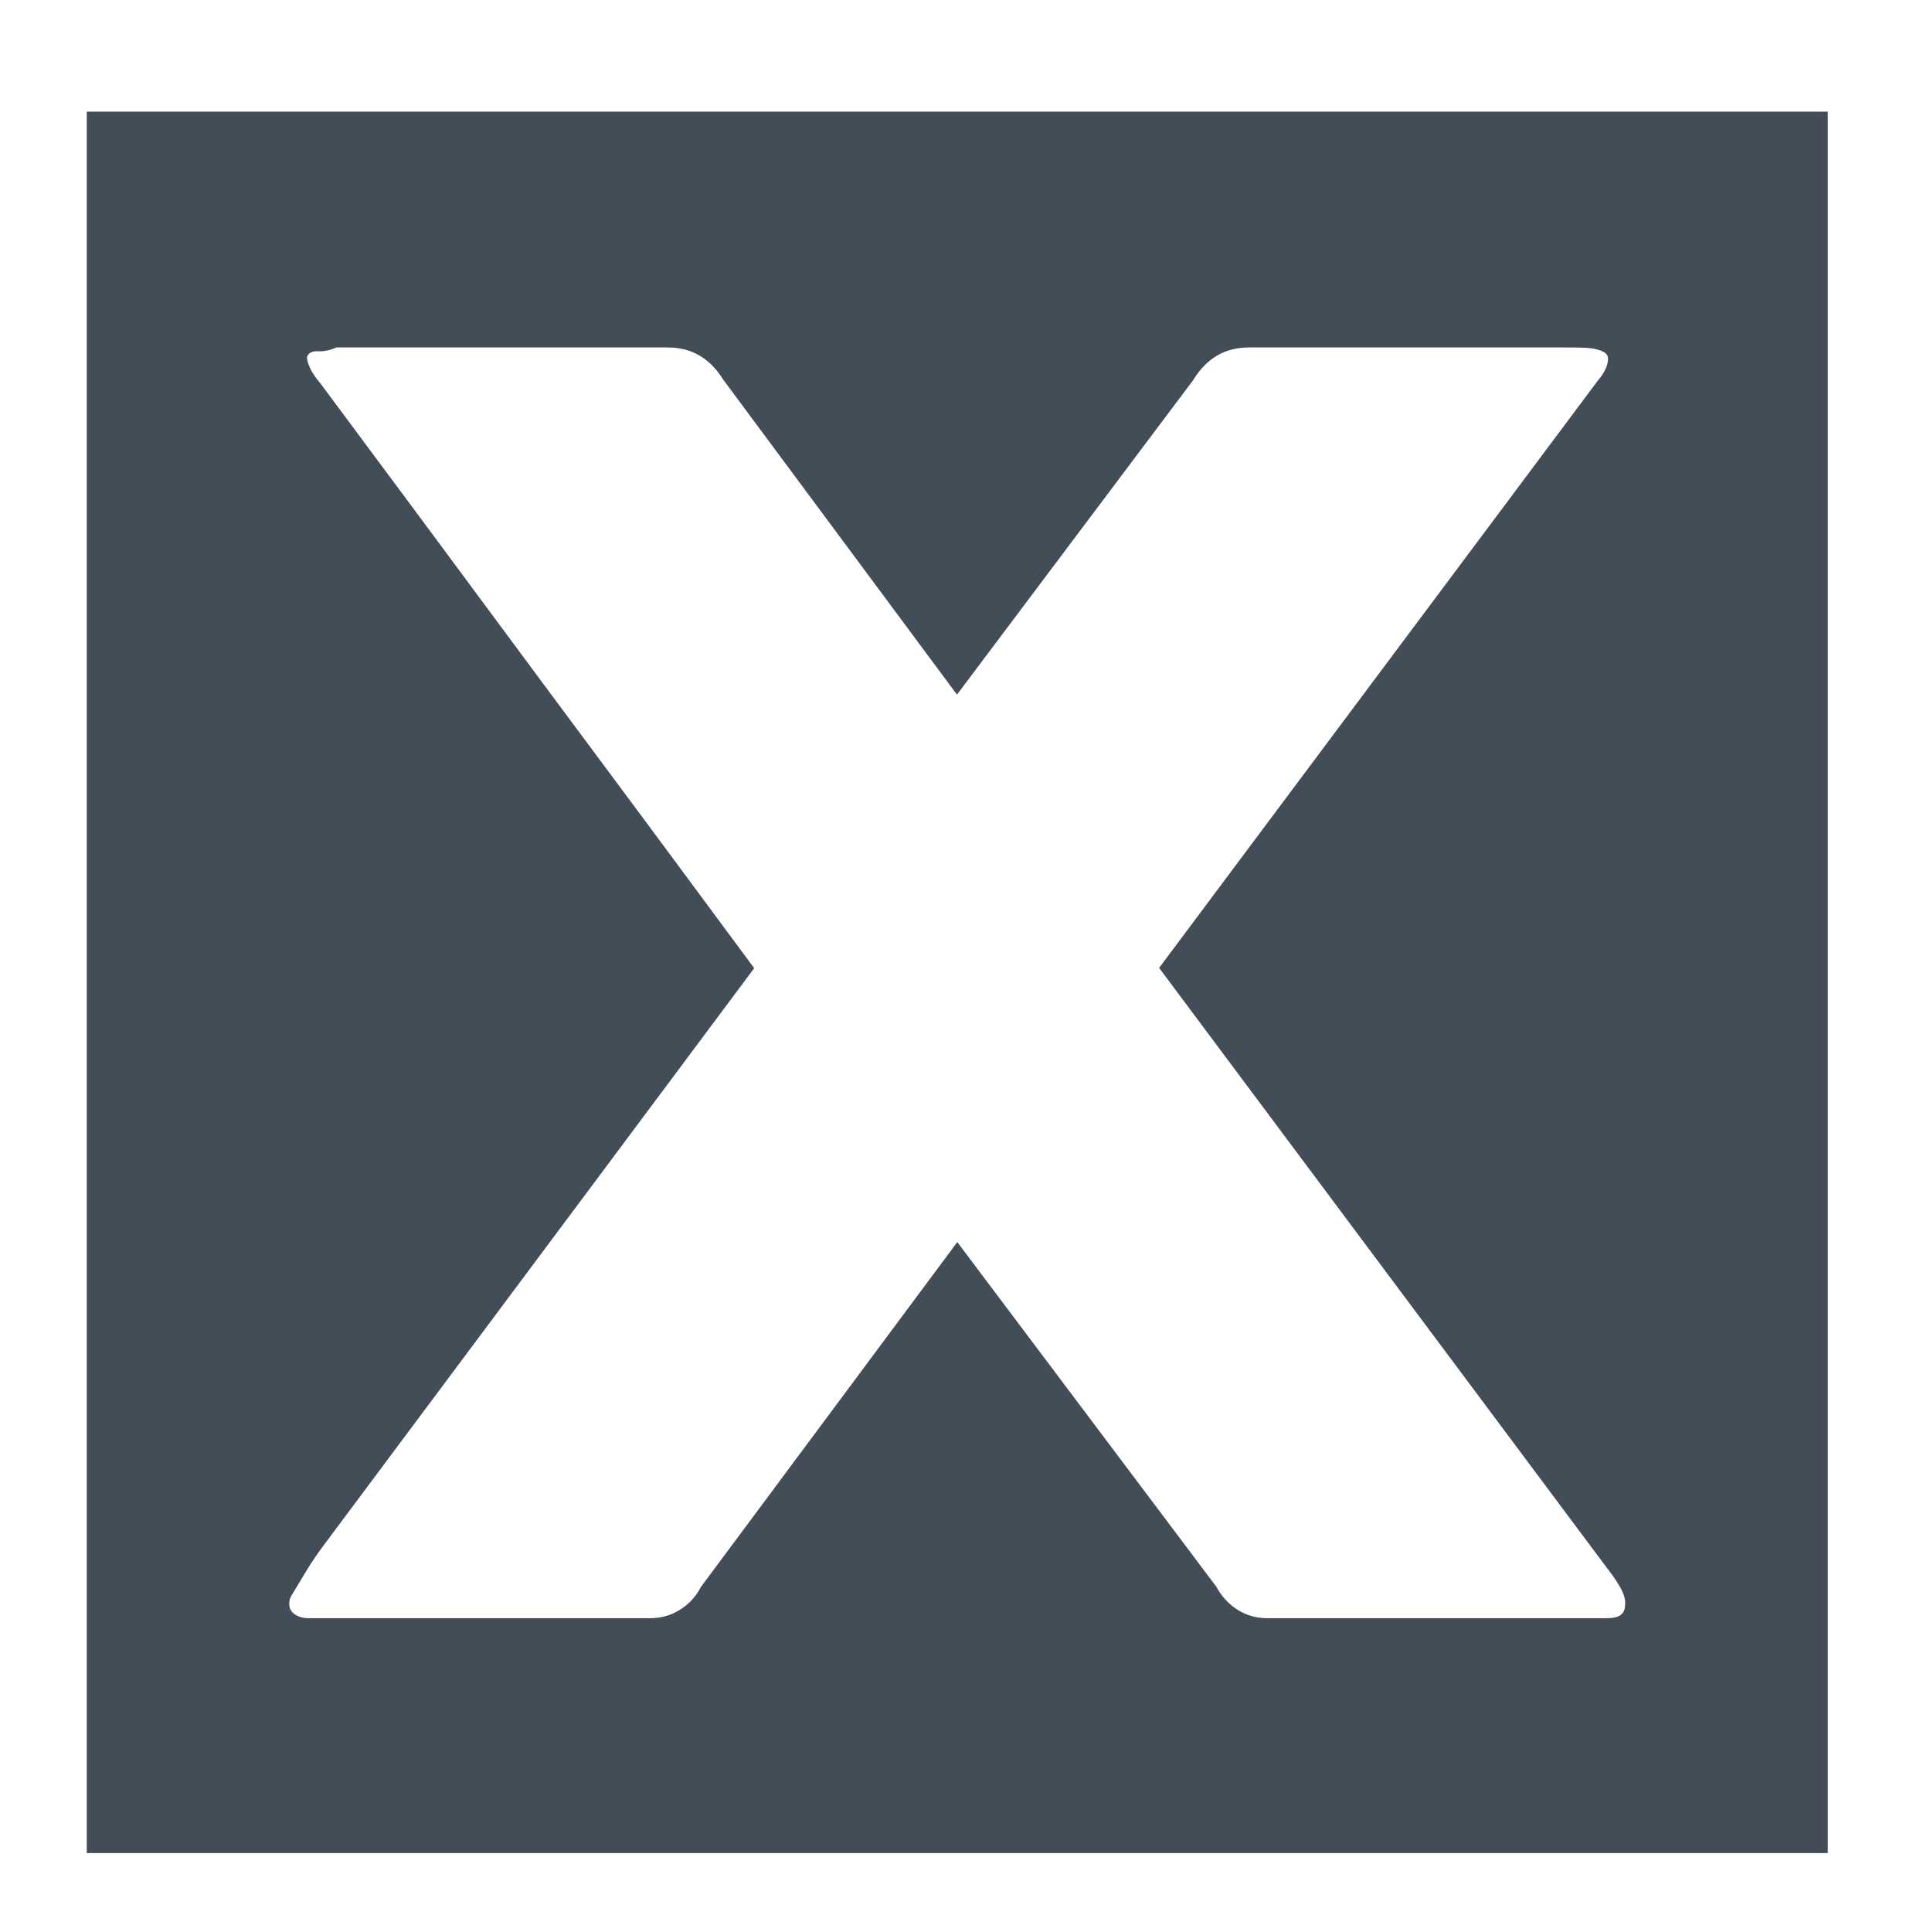
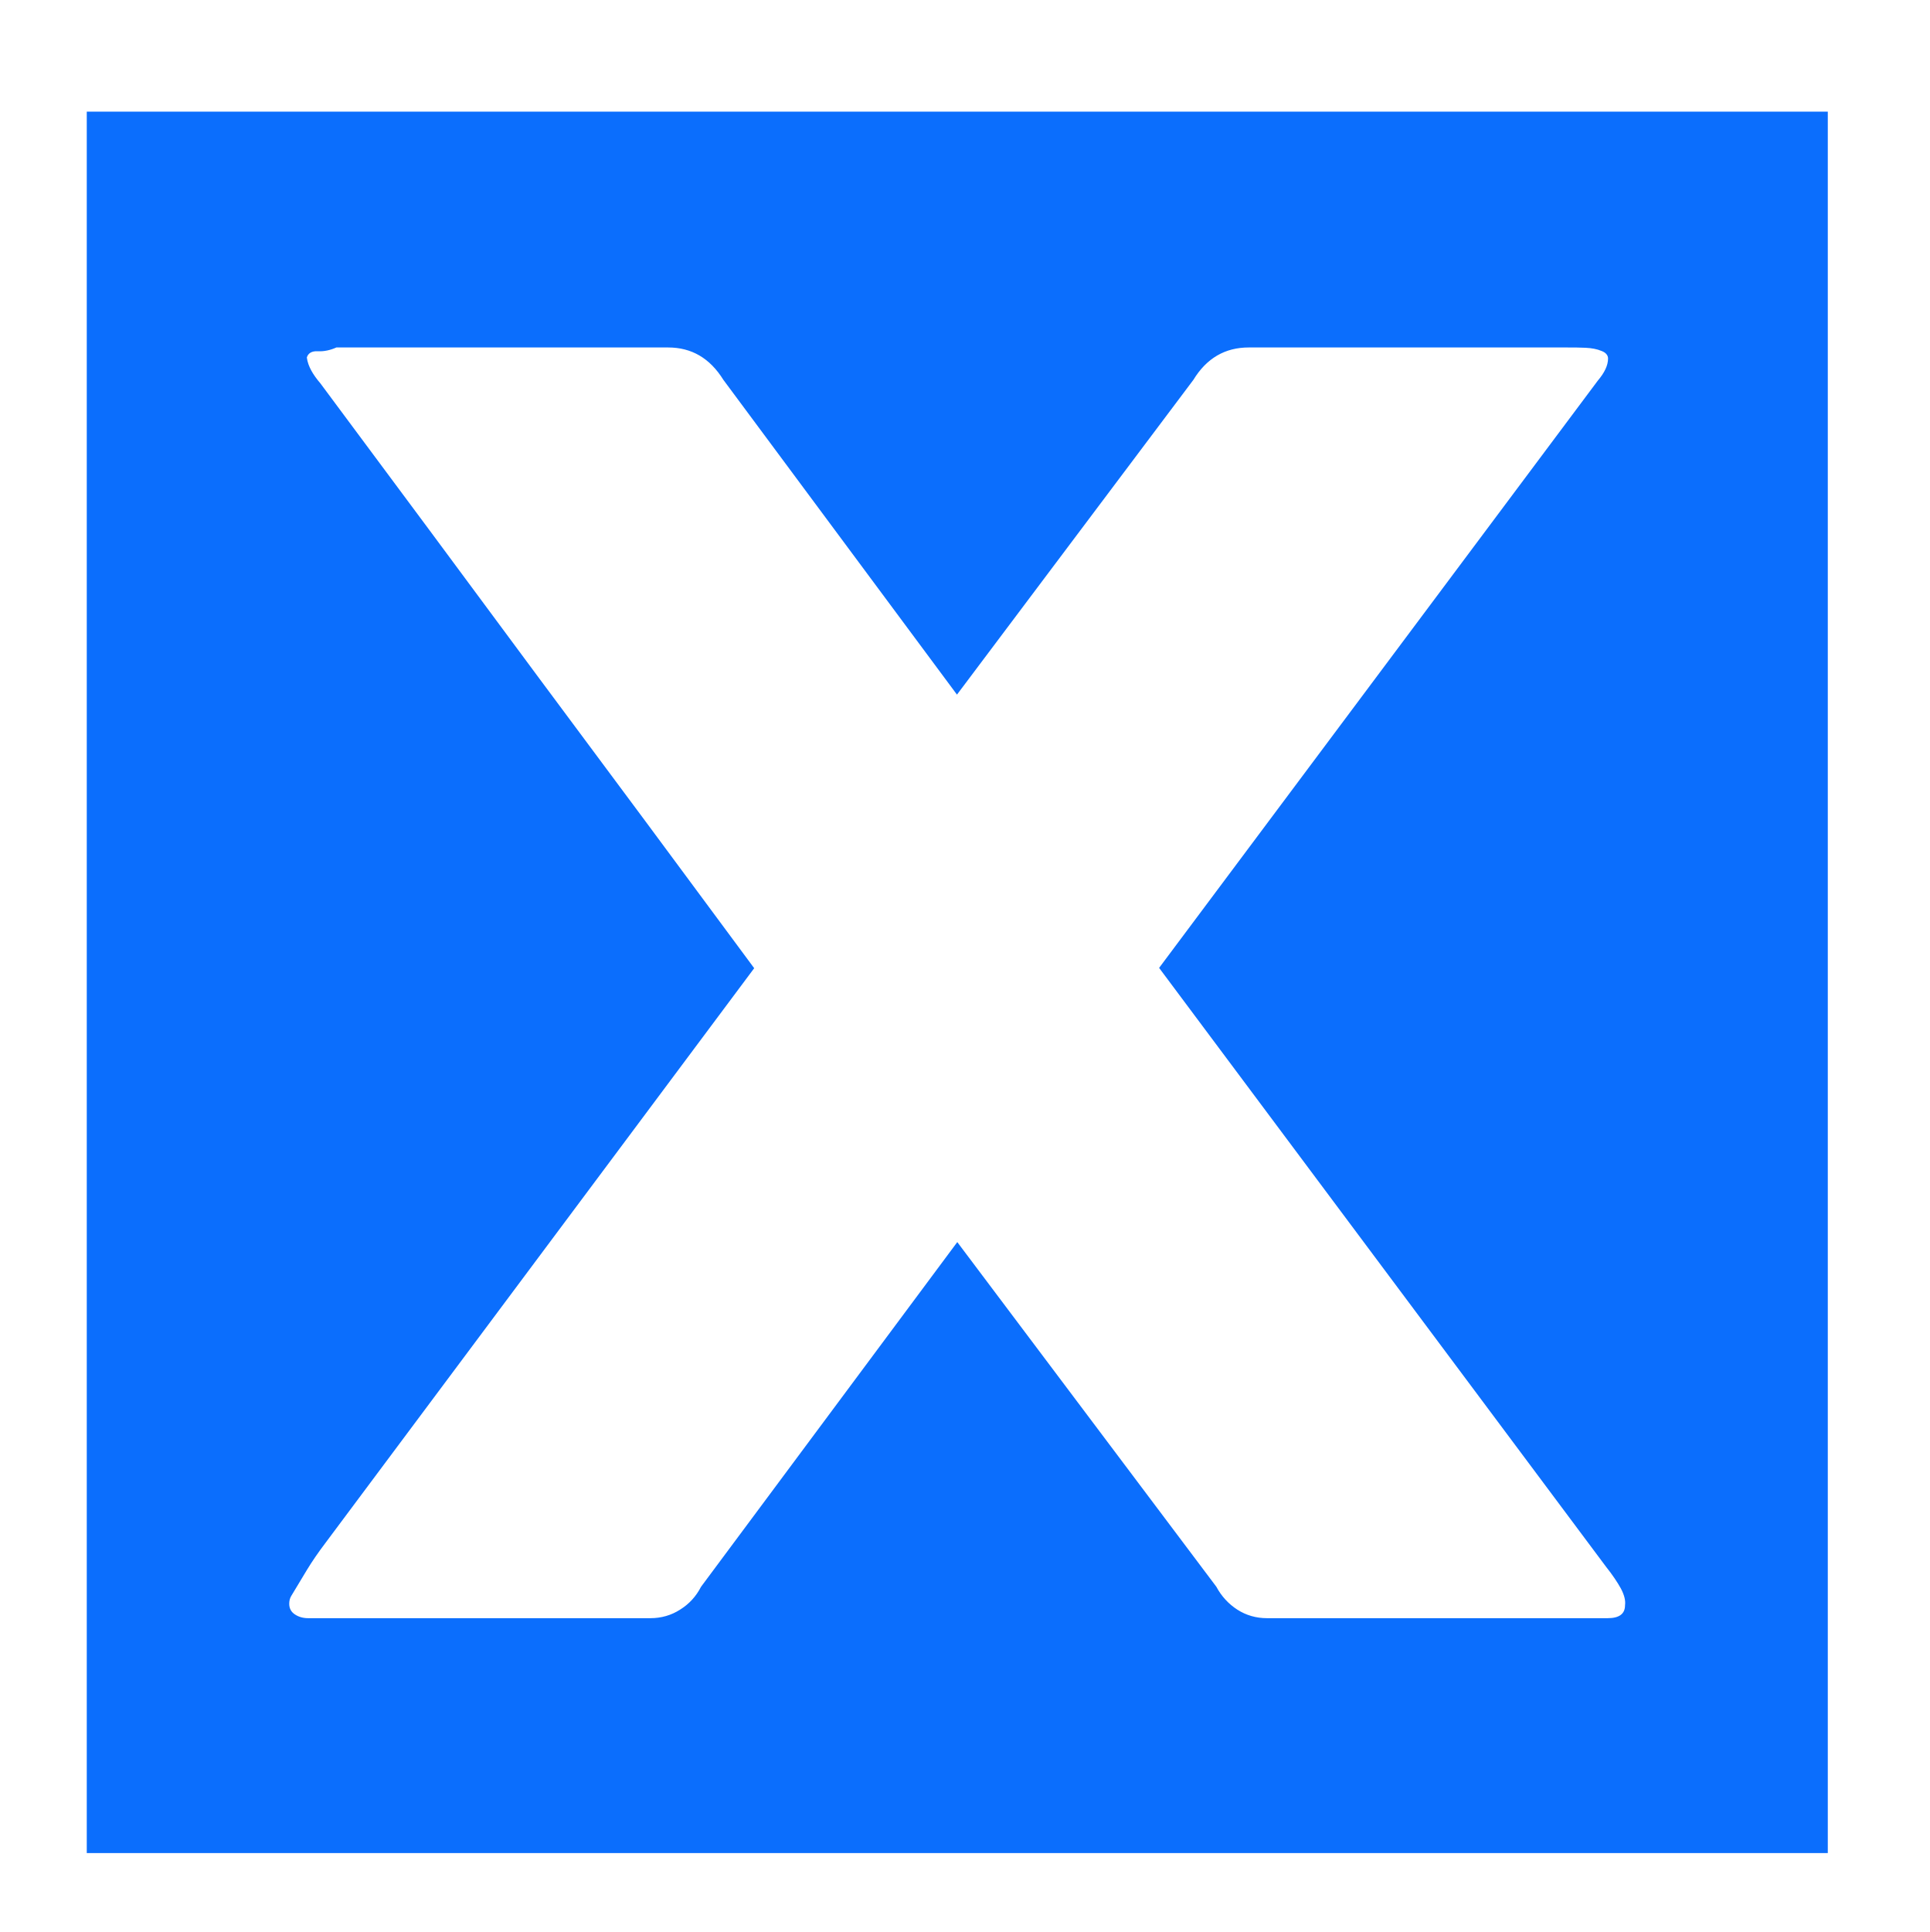
<svg xmlns="http://www.w3.org/2000/svg" version="1.1" id="Layer_1" x="0px" y="0px" viewBox="0 0 613.8 614.4" style="enable-background:new 0 0 613.8 614.4;" xml:space="preserve">
  <style type="text/css">
- 	.st0{fill:#424D57;}
+ 	.st0{fill:#0B6EFD;}
</style>
  <path class="st0" d="M27.6,35.5v553.8h553.8V35.5H27.6z M516.9,510.5c0,2.7-1.8,4.1-5.5,4.1H403c-3.4,0-6.6-0.9-9.4-2.7  c-2.8-1.8-5.1-4.3-6.7-7.3l-82.4-109.6l-81.5,109.6c-1.6,3.1-3.8,5.5-6.7,7.3c-2.8,1.8-6,2.7-9.4,2.7H103.5H98c-1.6,0-3-0.4-4.2-1.2  c-1.2-0.8-1.8-1.9-1.8-3.4c0-0.9,0.2-1.7,0.6-2.4c1.6-2.7,3.3-5.5,5-8.3c1.7-2.8,3.7-5.7,5.9-8.6l136.4-182.8  c-23.2-31.4-46.2-62.4-69-93c-22.7-30.7-45.7-61.7-69-93c-1.2-1.4-2.2-2.8-2.9-4.1c-0.7-1.3-1.2-2.6-1.4-4.1c0.4-1.4,1.6-2.1,3.5-2  c1.9,0.1,3.9-0.3,5.9-1.2h105.5c7.5,0,13.3,3.4,17.6,10.3l74.3,100.1l75.2-100.1c4.2-6.9,10.1-10.3,17.6-10.3h95.2  c1.6,0,3.5,0,5.8,0c2.2,0,4.3,0,6.2,0.1c1.9,0.1,3.6,0.4,5,1c1.4,0.5,2.1,1.4,2.1,2.4c0,2.2-1.1,4.5-3.3,7.1L368.7,307.8  l142.2,190.5c2,2.5,3.6,4.9,4.7,6.9C516.7,507.3,517.1,509,516.9,510.5z" />
</svg>
